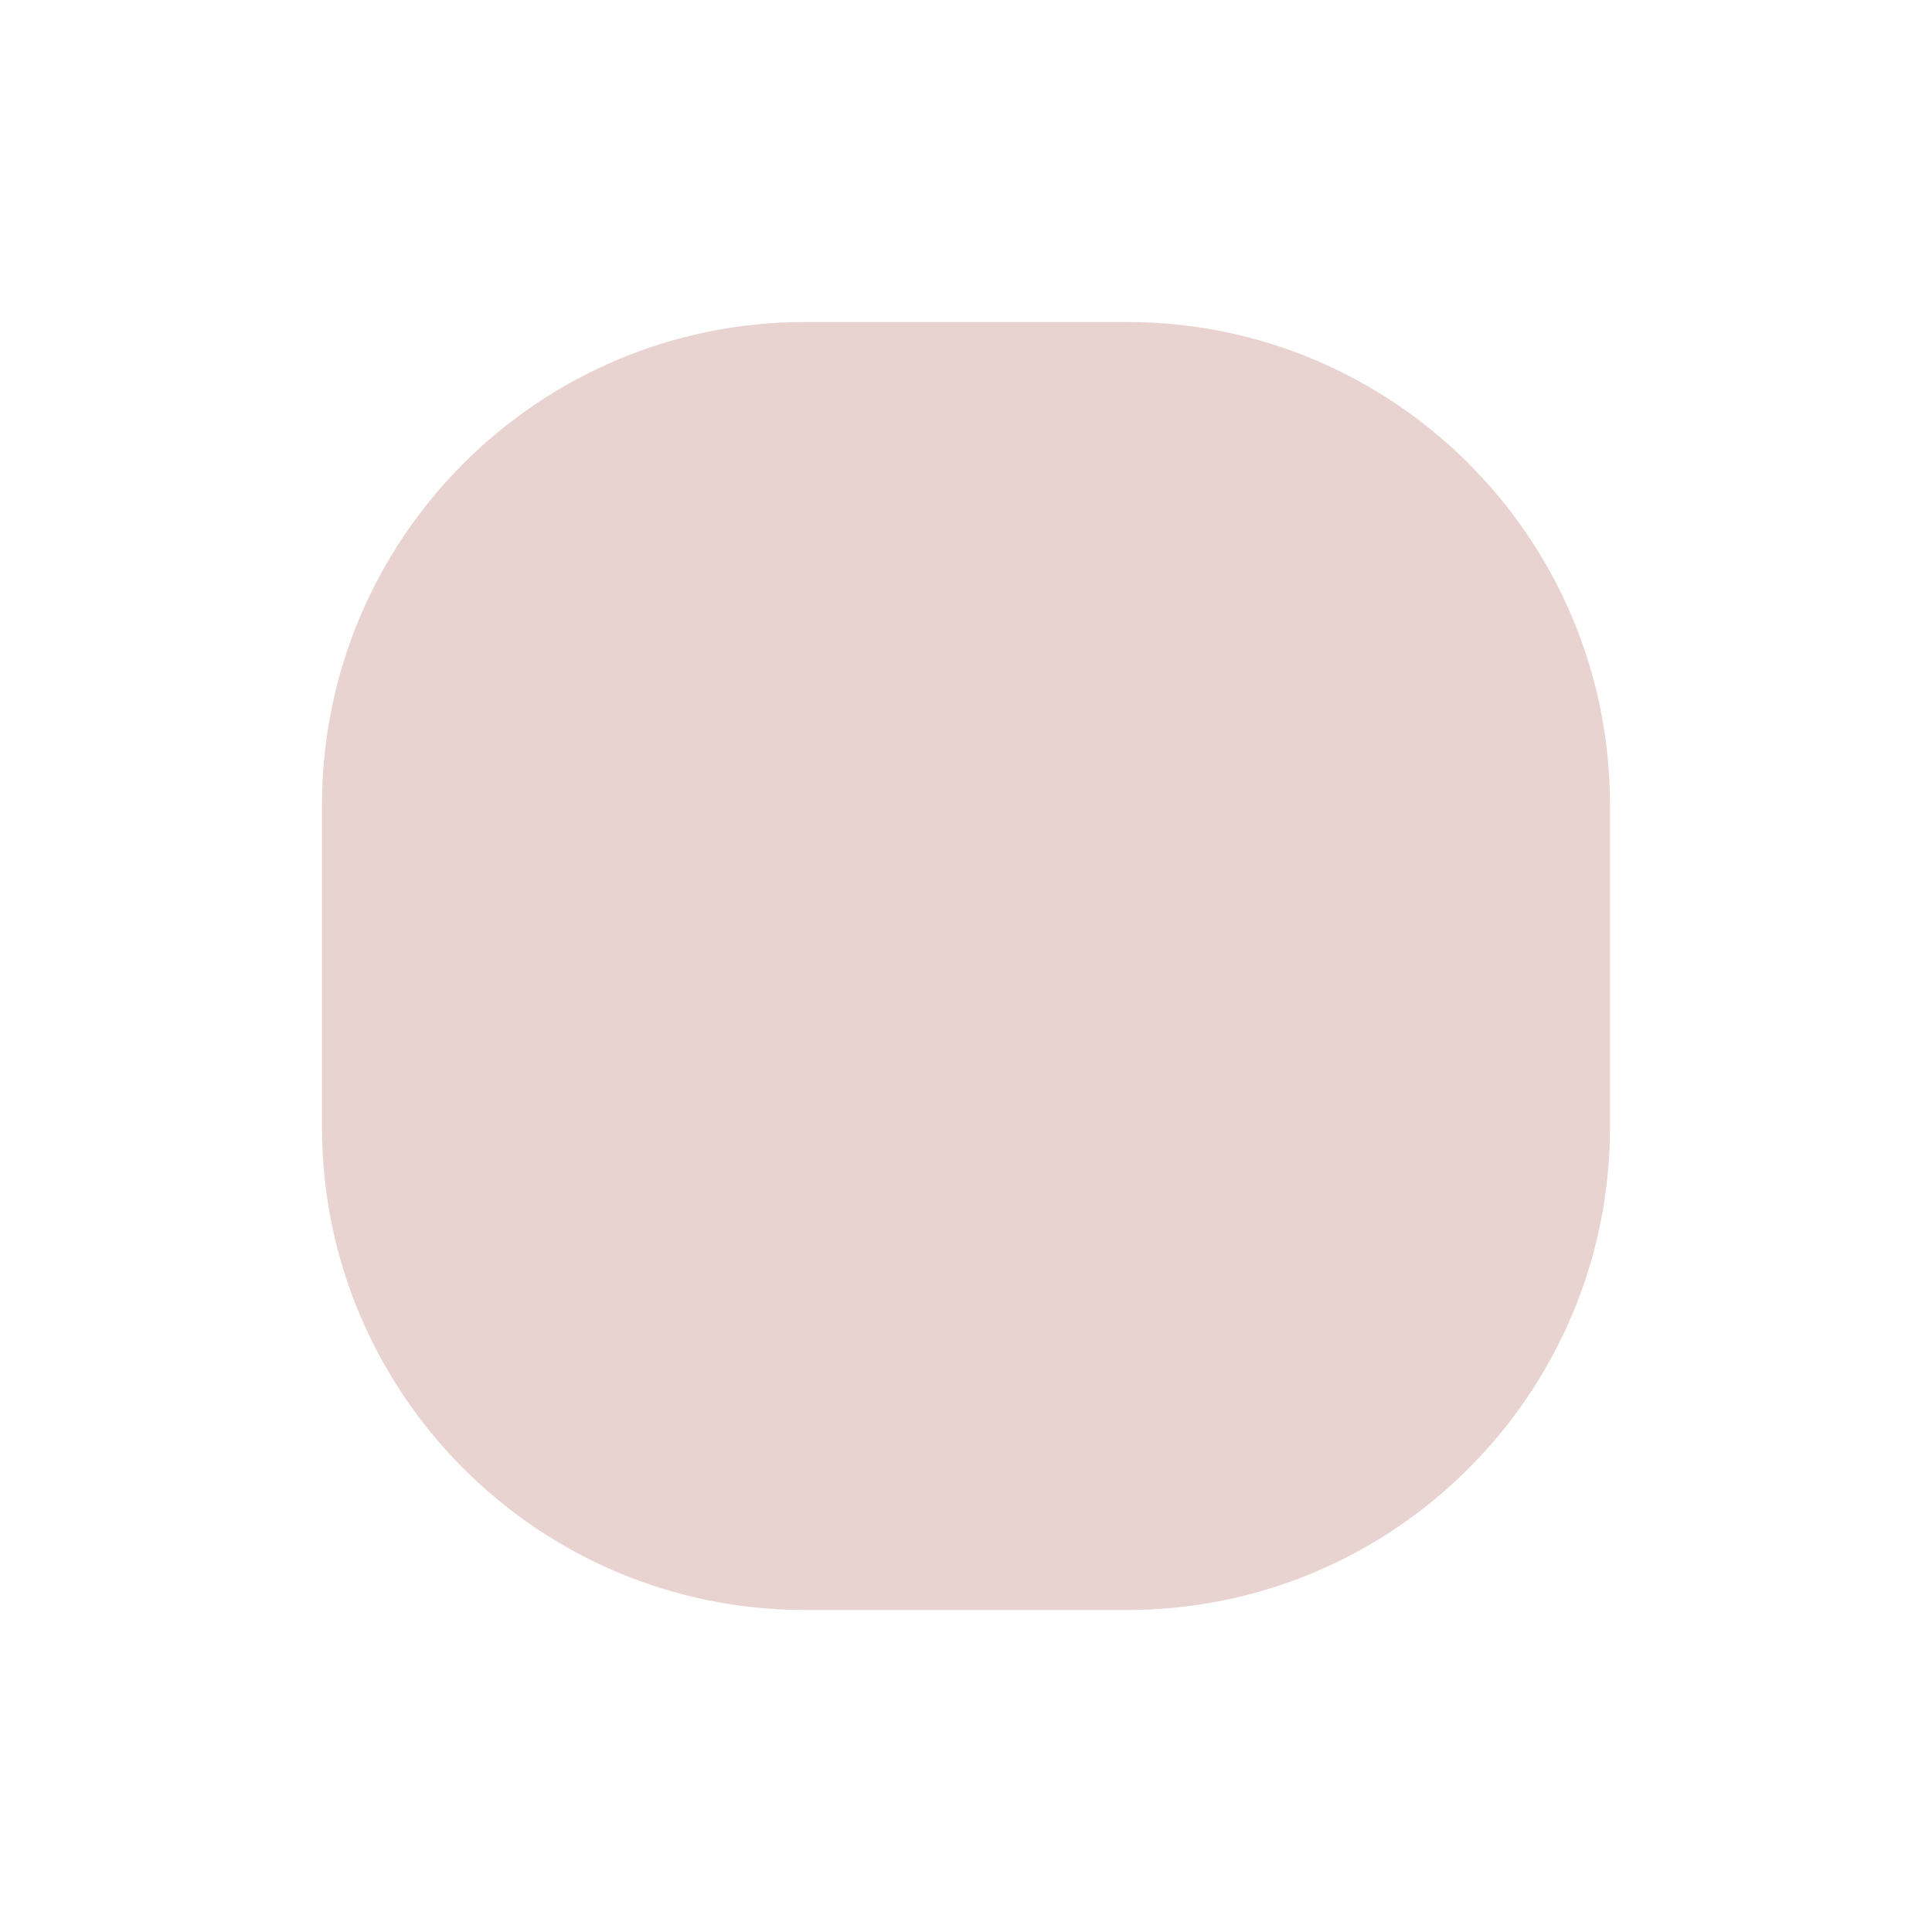
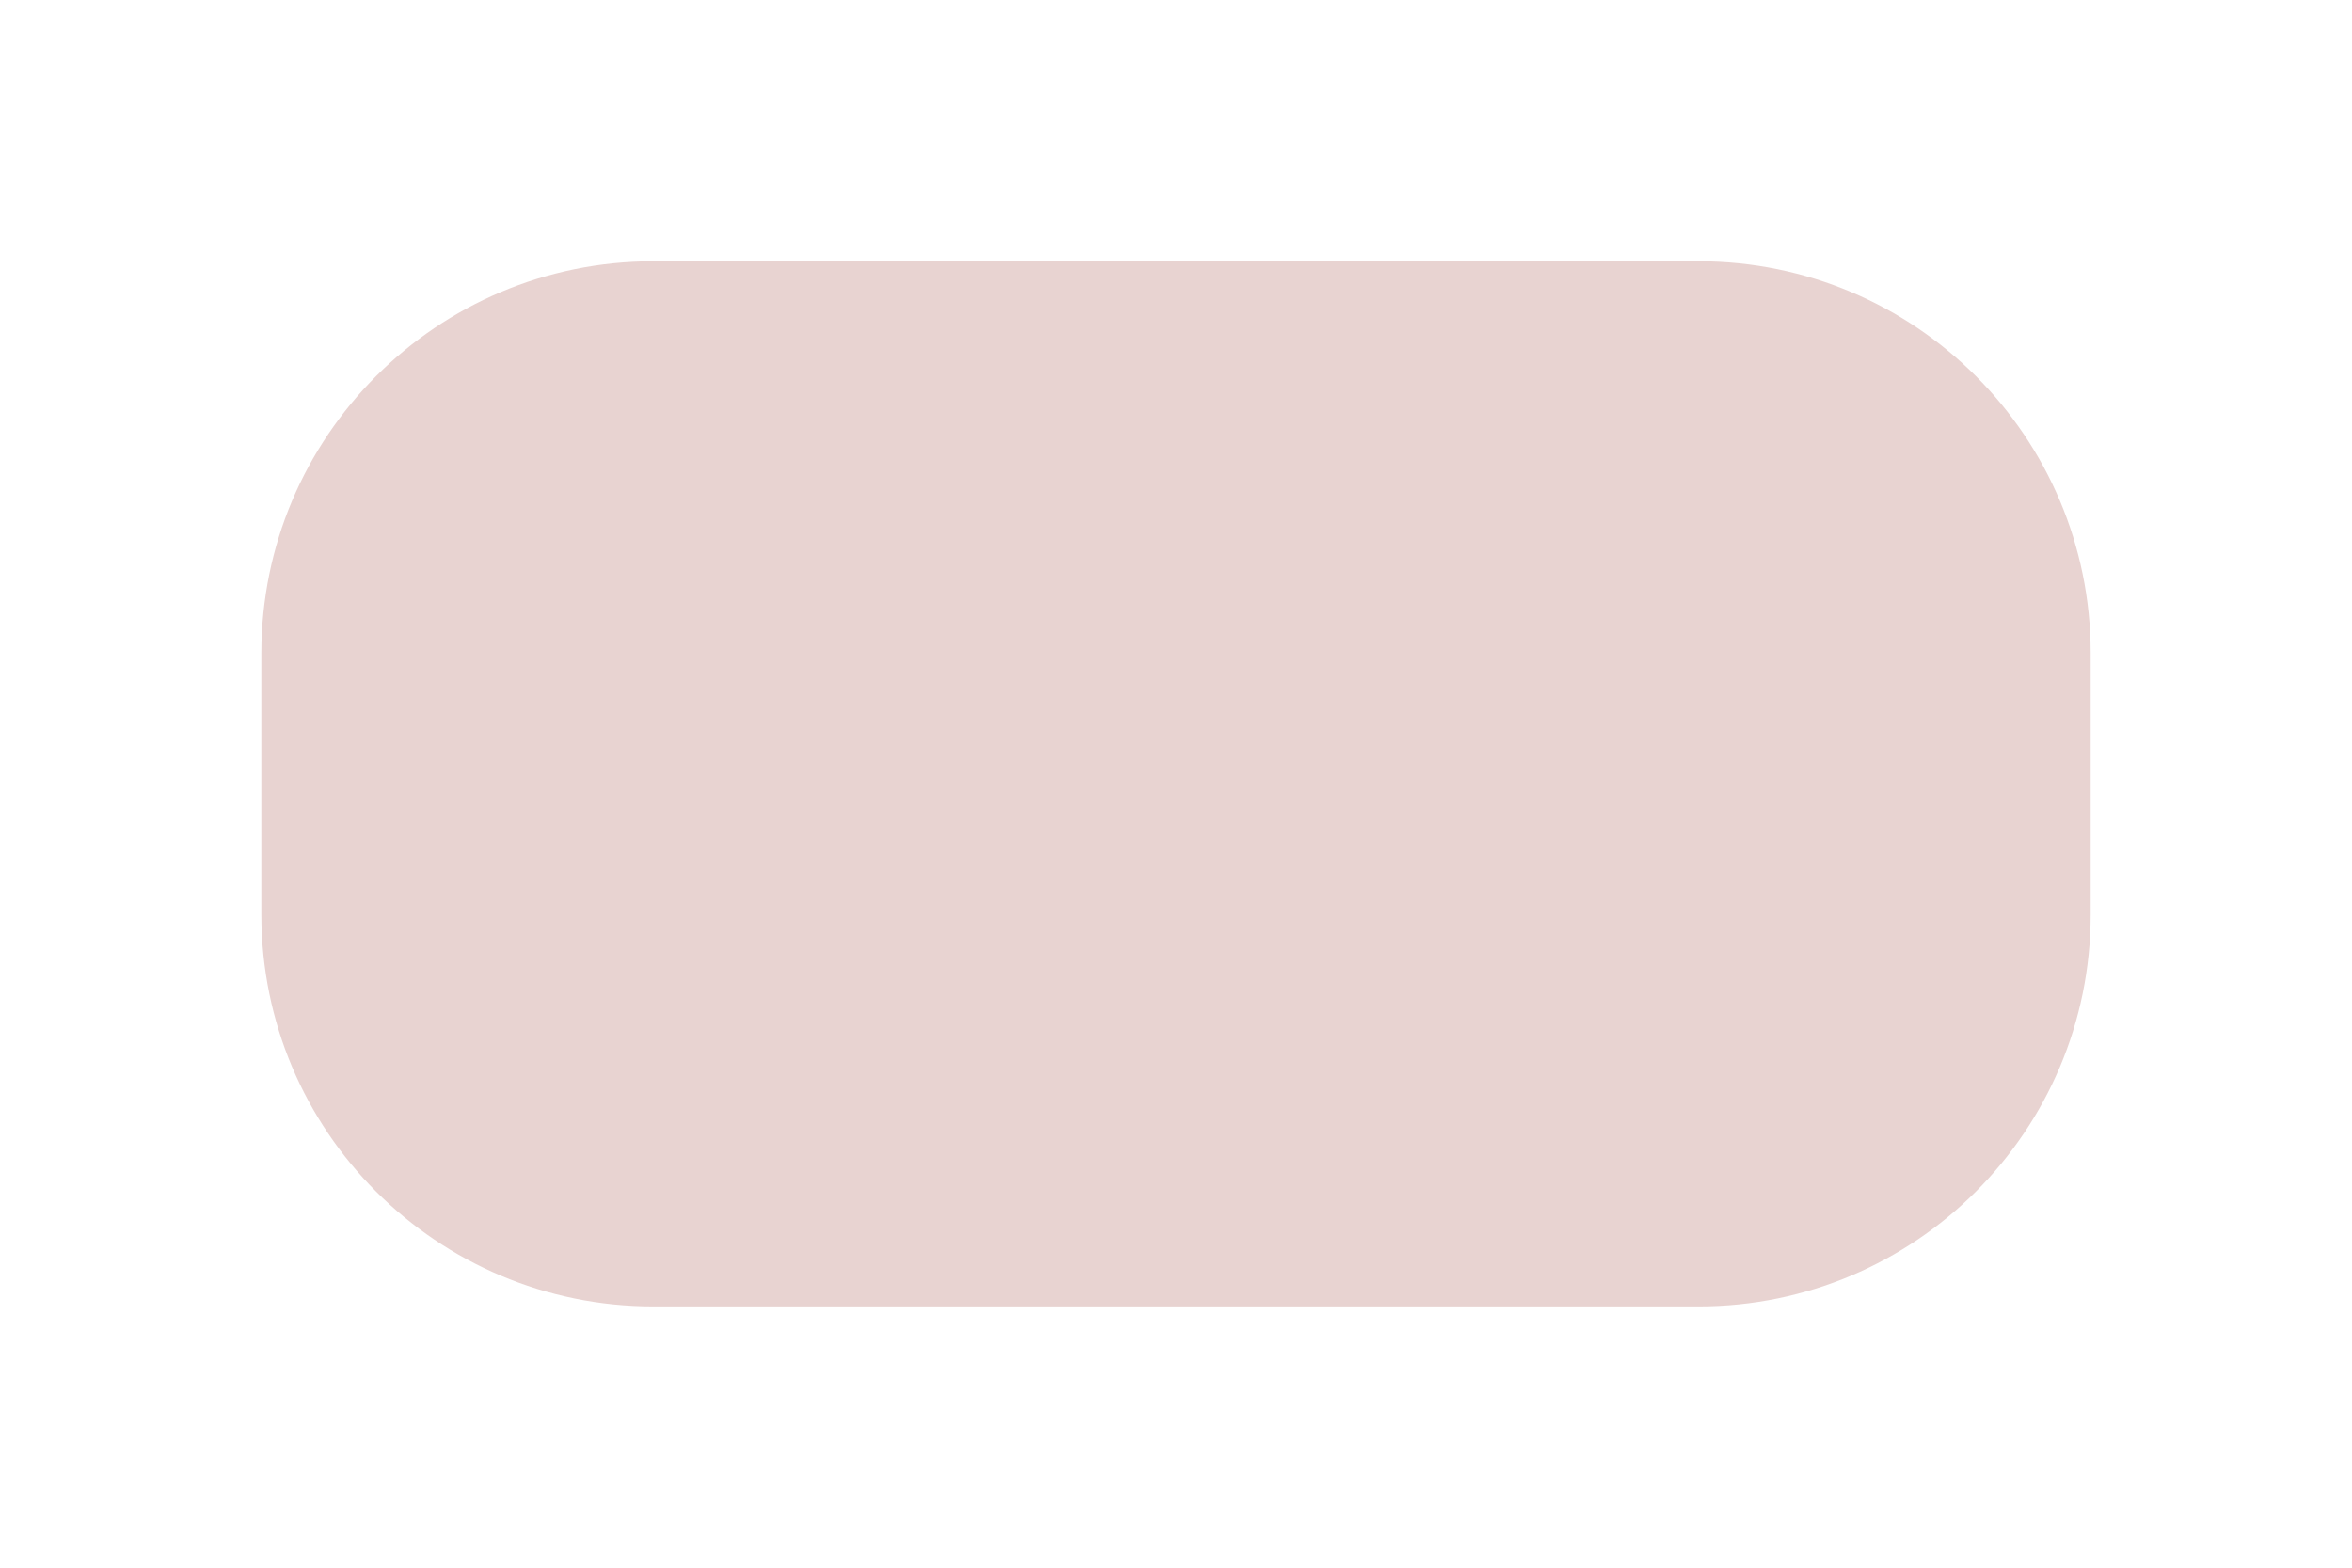
- <svg xmlns="http://www.w3.org/2000/svg" width="30" height="30" version="1.1" id="svg6" viewBox="0 0 60 60">
+ <svg xmlns="http://www.w3.org/2000/svg" width="45" height="30" version="1.1" id="svg6" viewBox="0 0 90 60">
  <defs id="defs10">
    </defs>
-   <path id="svg_1" width="40" height="40" x="10" y="10" fill="#015ad7" stroke="#000000" stroke-width="0" rx="0" d="m 25,10 h 10 a 15,15 45 0 1 15,15 v 10 a 15,15 135 0 1 -15,15 h -10 a 15,15 45 0 1 -15,-15 v -10 a 15,15 135 0 1 15,-15 z" style="fill:#e8d3d1;fill-opacity:1" />
+   <path id="svg_1" width="70" height="40" x="10" y="10" fill="#015ad7" stroke="#000000" stroke-width="0" rx="0" d="m 25,10 h 40 a 15,15 45 0 1 15,15 v 10 a 15,15 135 0 1 -15,15 h -40 a 15,15 45 0 1 -15,-15 v -10 a 15,15 135 0 1 15,-15 z" style="fill:#e8d3d1;fill-opacity:1" />
</svg>
